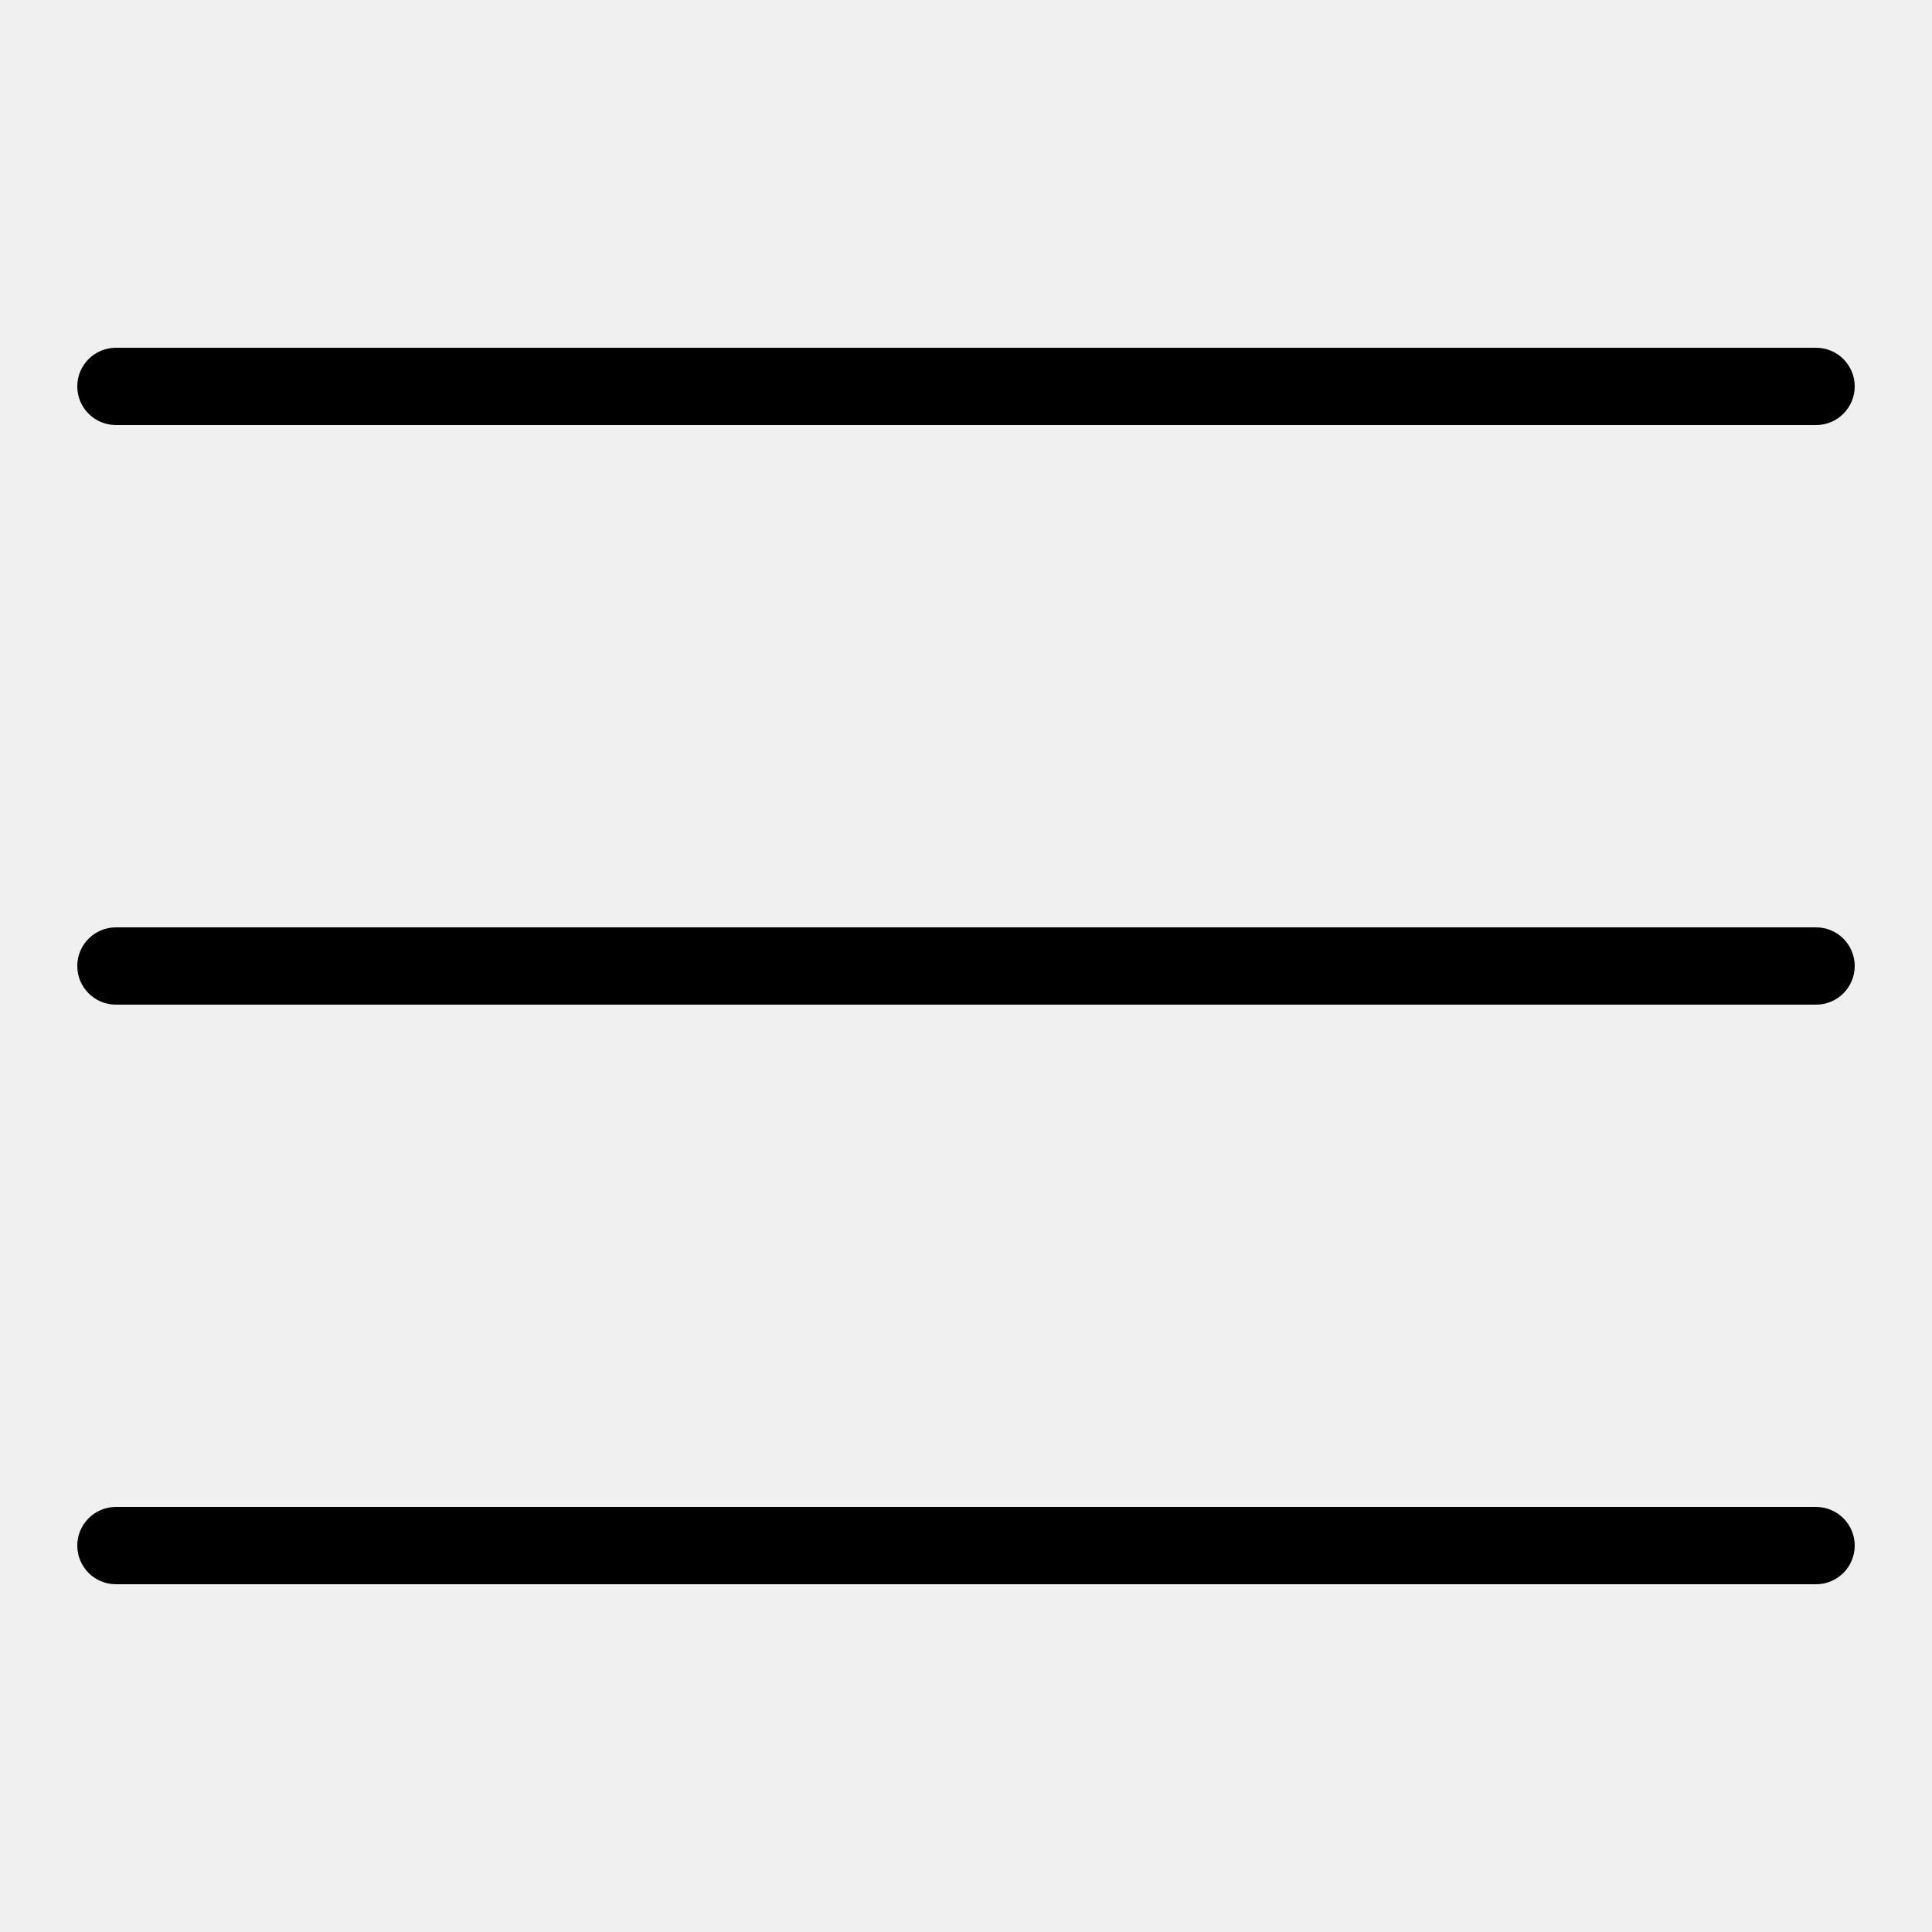
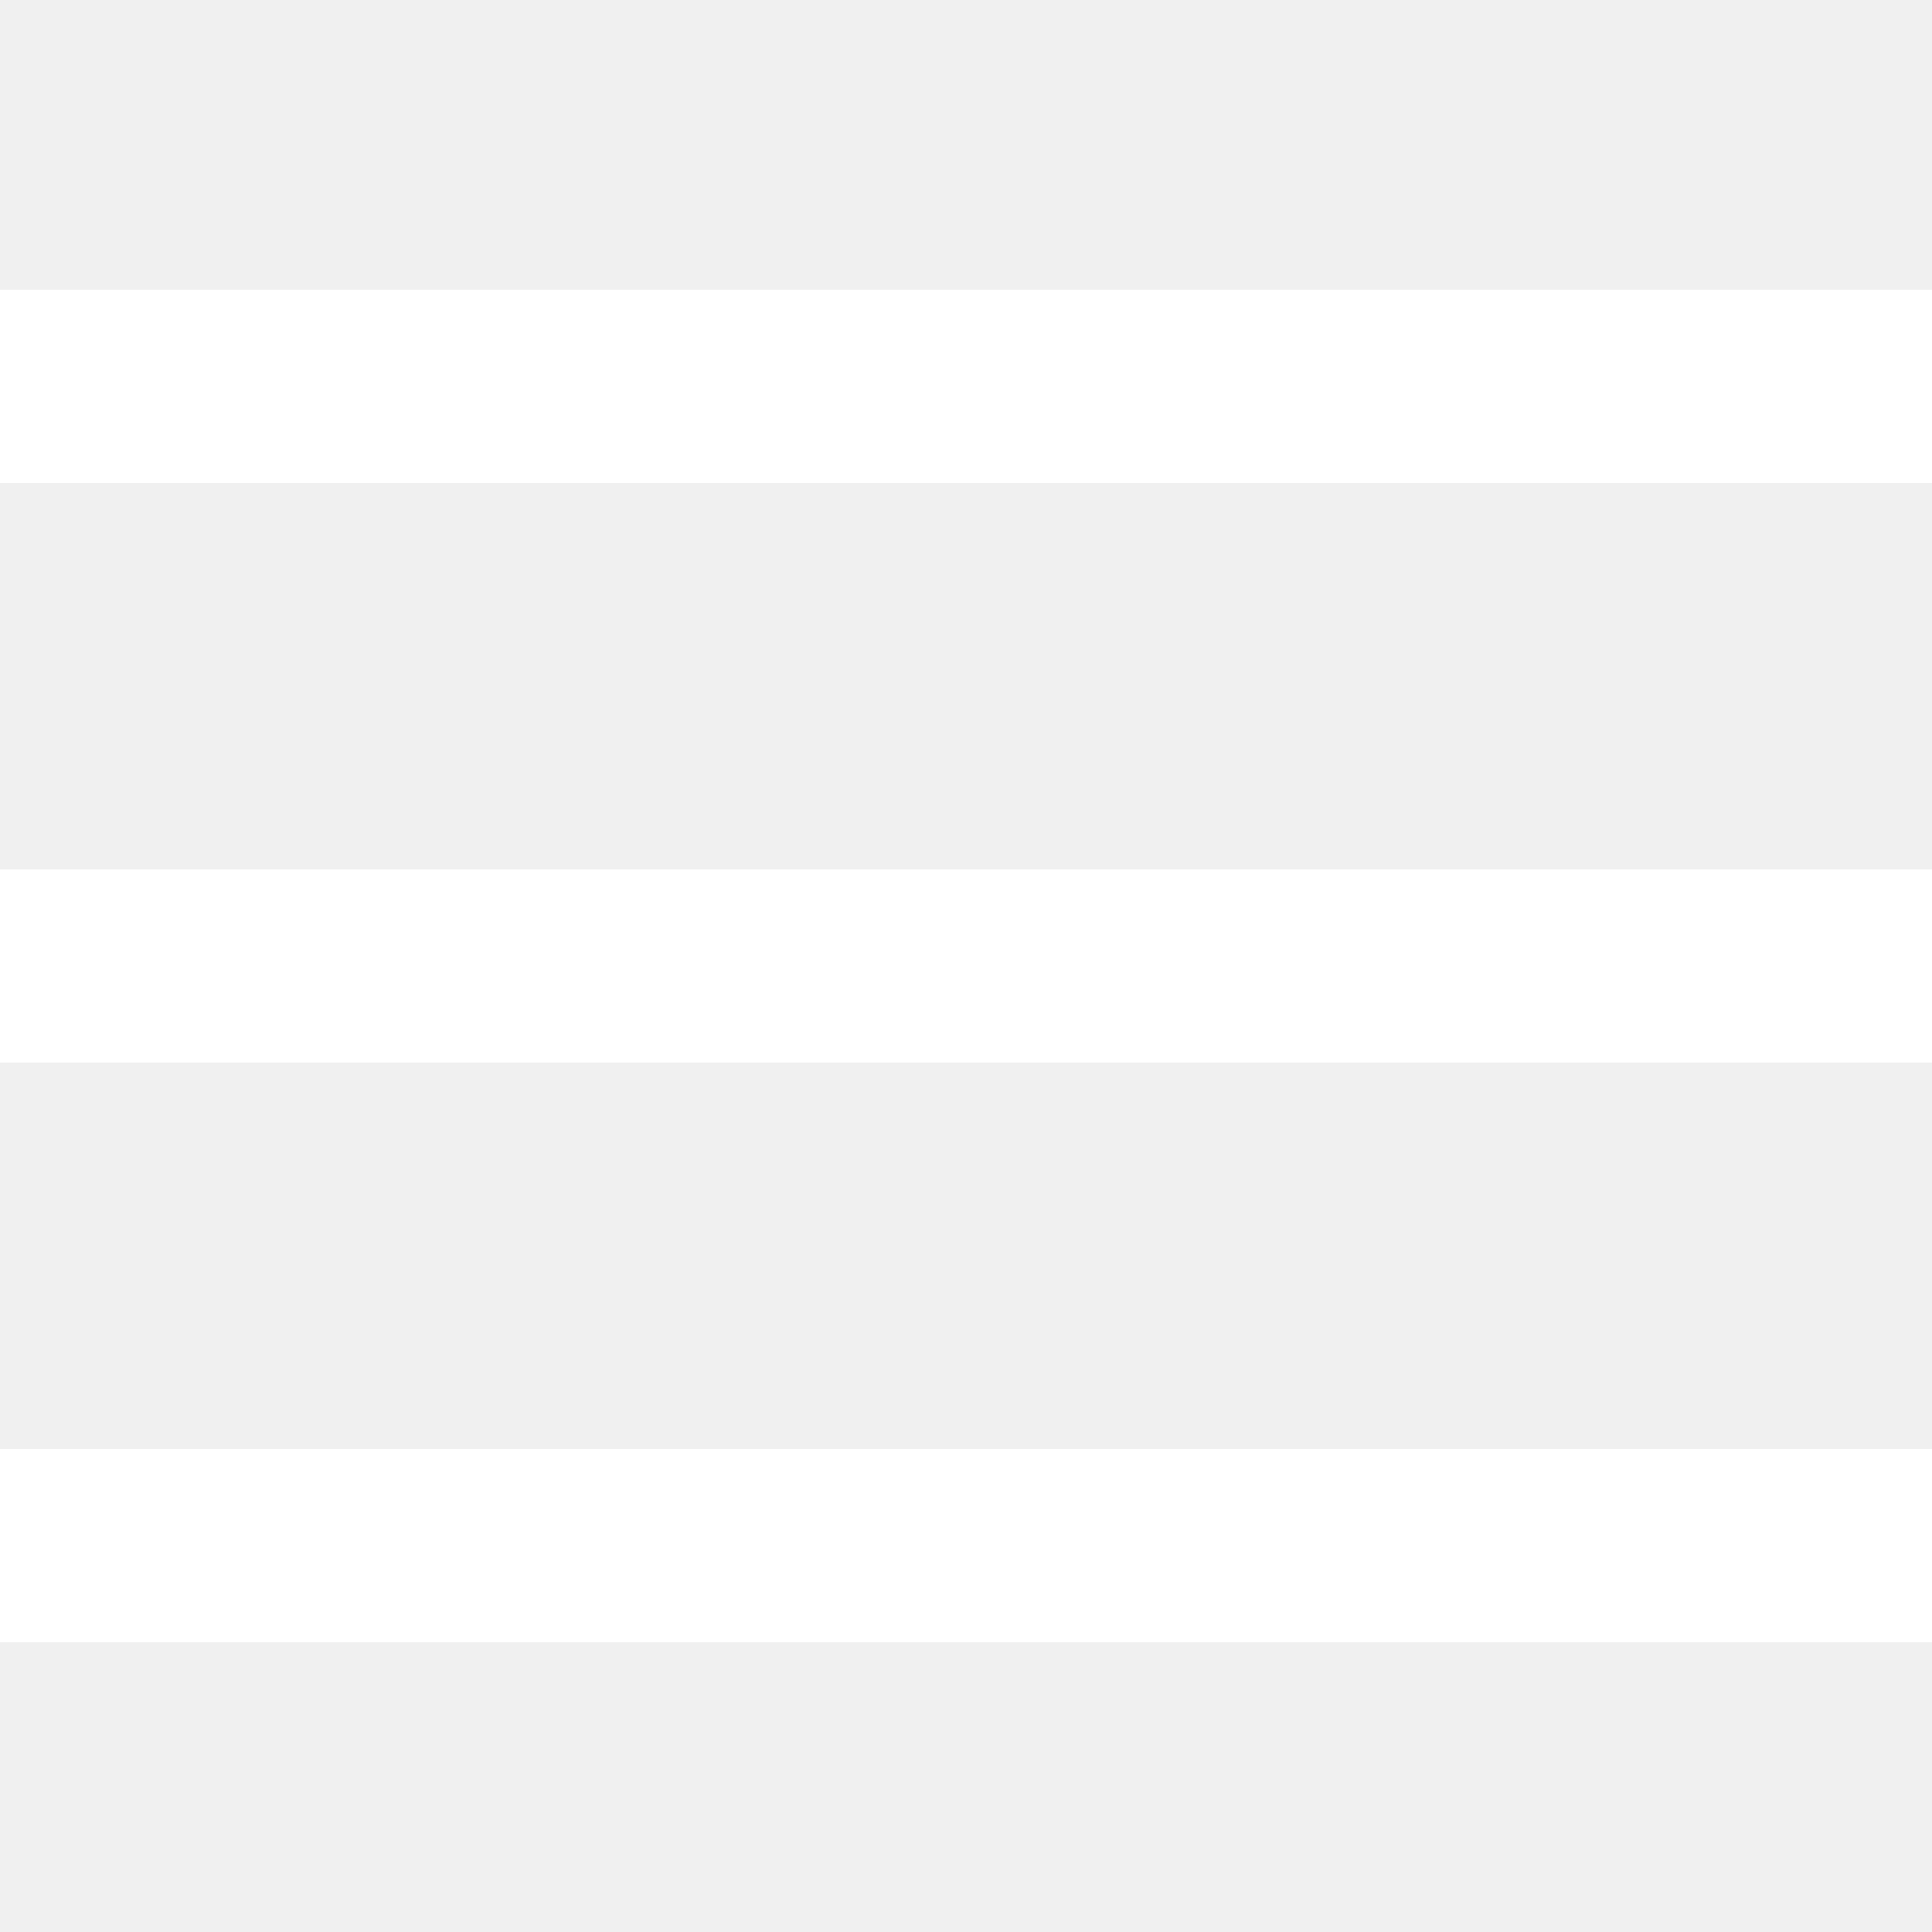
- <svg xmlns="http://www.w3.org/2000/svg" x="0px" y="0px" width="100" height="100" viewBox="0 0 50 50">
-   <path d="M 3 9 A 1 1 0 1 0 3 11 L 47 11 A 1 1 0 1 0 47 9 L 3 9 z M 3 24 A 1 1 0 1 0 3 26 L 47 26 A 1 1 0 1 0 47 24 L 3 24 z M 3 39 A 1 1 0 1 0 3 41 L 47 41 A 1 1 0 1 0 47 39 L 3 39 z" />
+ <svg xmlns="http://www.w3.org/2000/svg" fill="#FFFFFF" viewBox="0 0 50 50" width="50px" height="50px">
+   <path d="M 0 7.5 L 0 12.5 L 50 12.5 L 50 7.5 Z M 0 22.5 L 0 27.5 L 50 27.5 L 50 22.5 Z M 0 37.5 L 0 42.5 L 50 42.5 L 50 37.5 Z" />
</svg>
